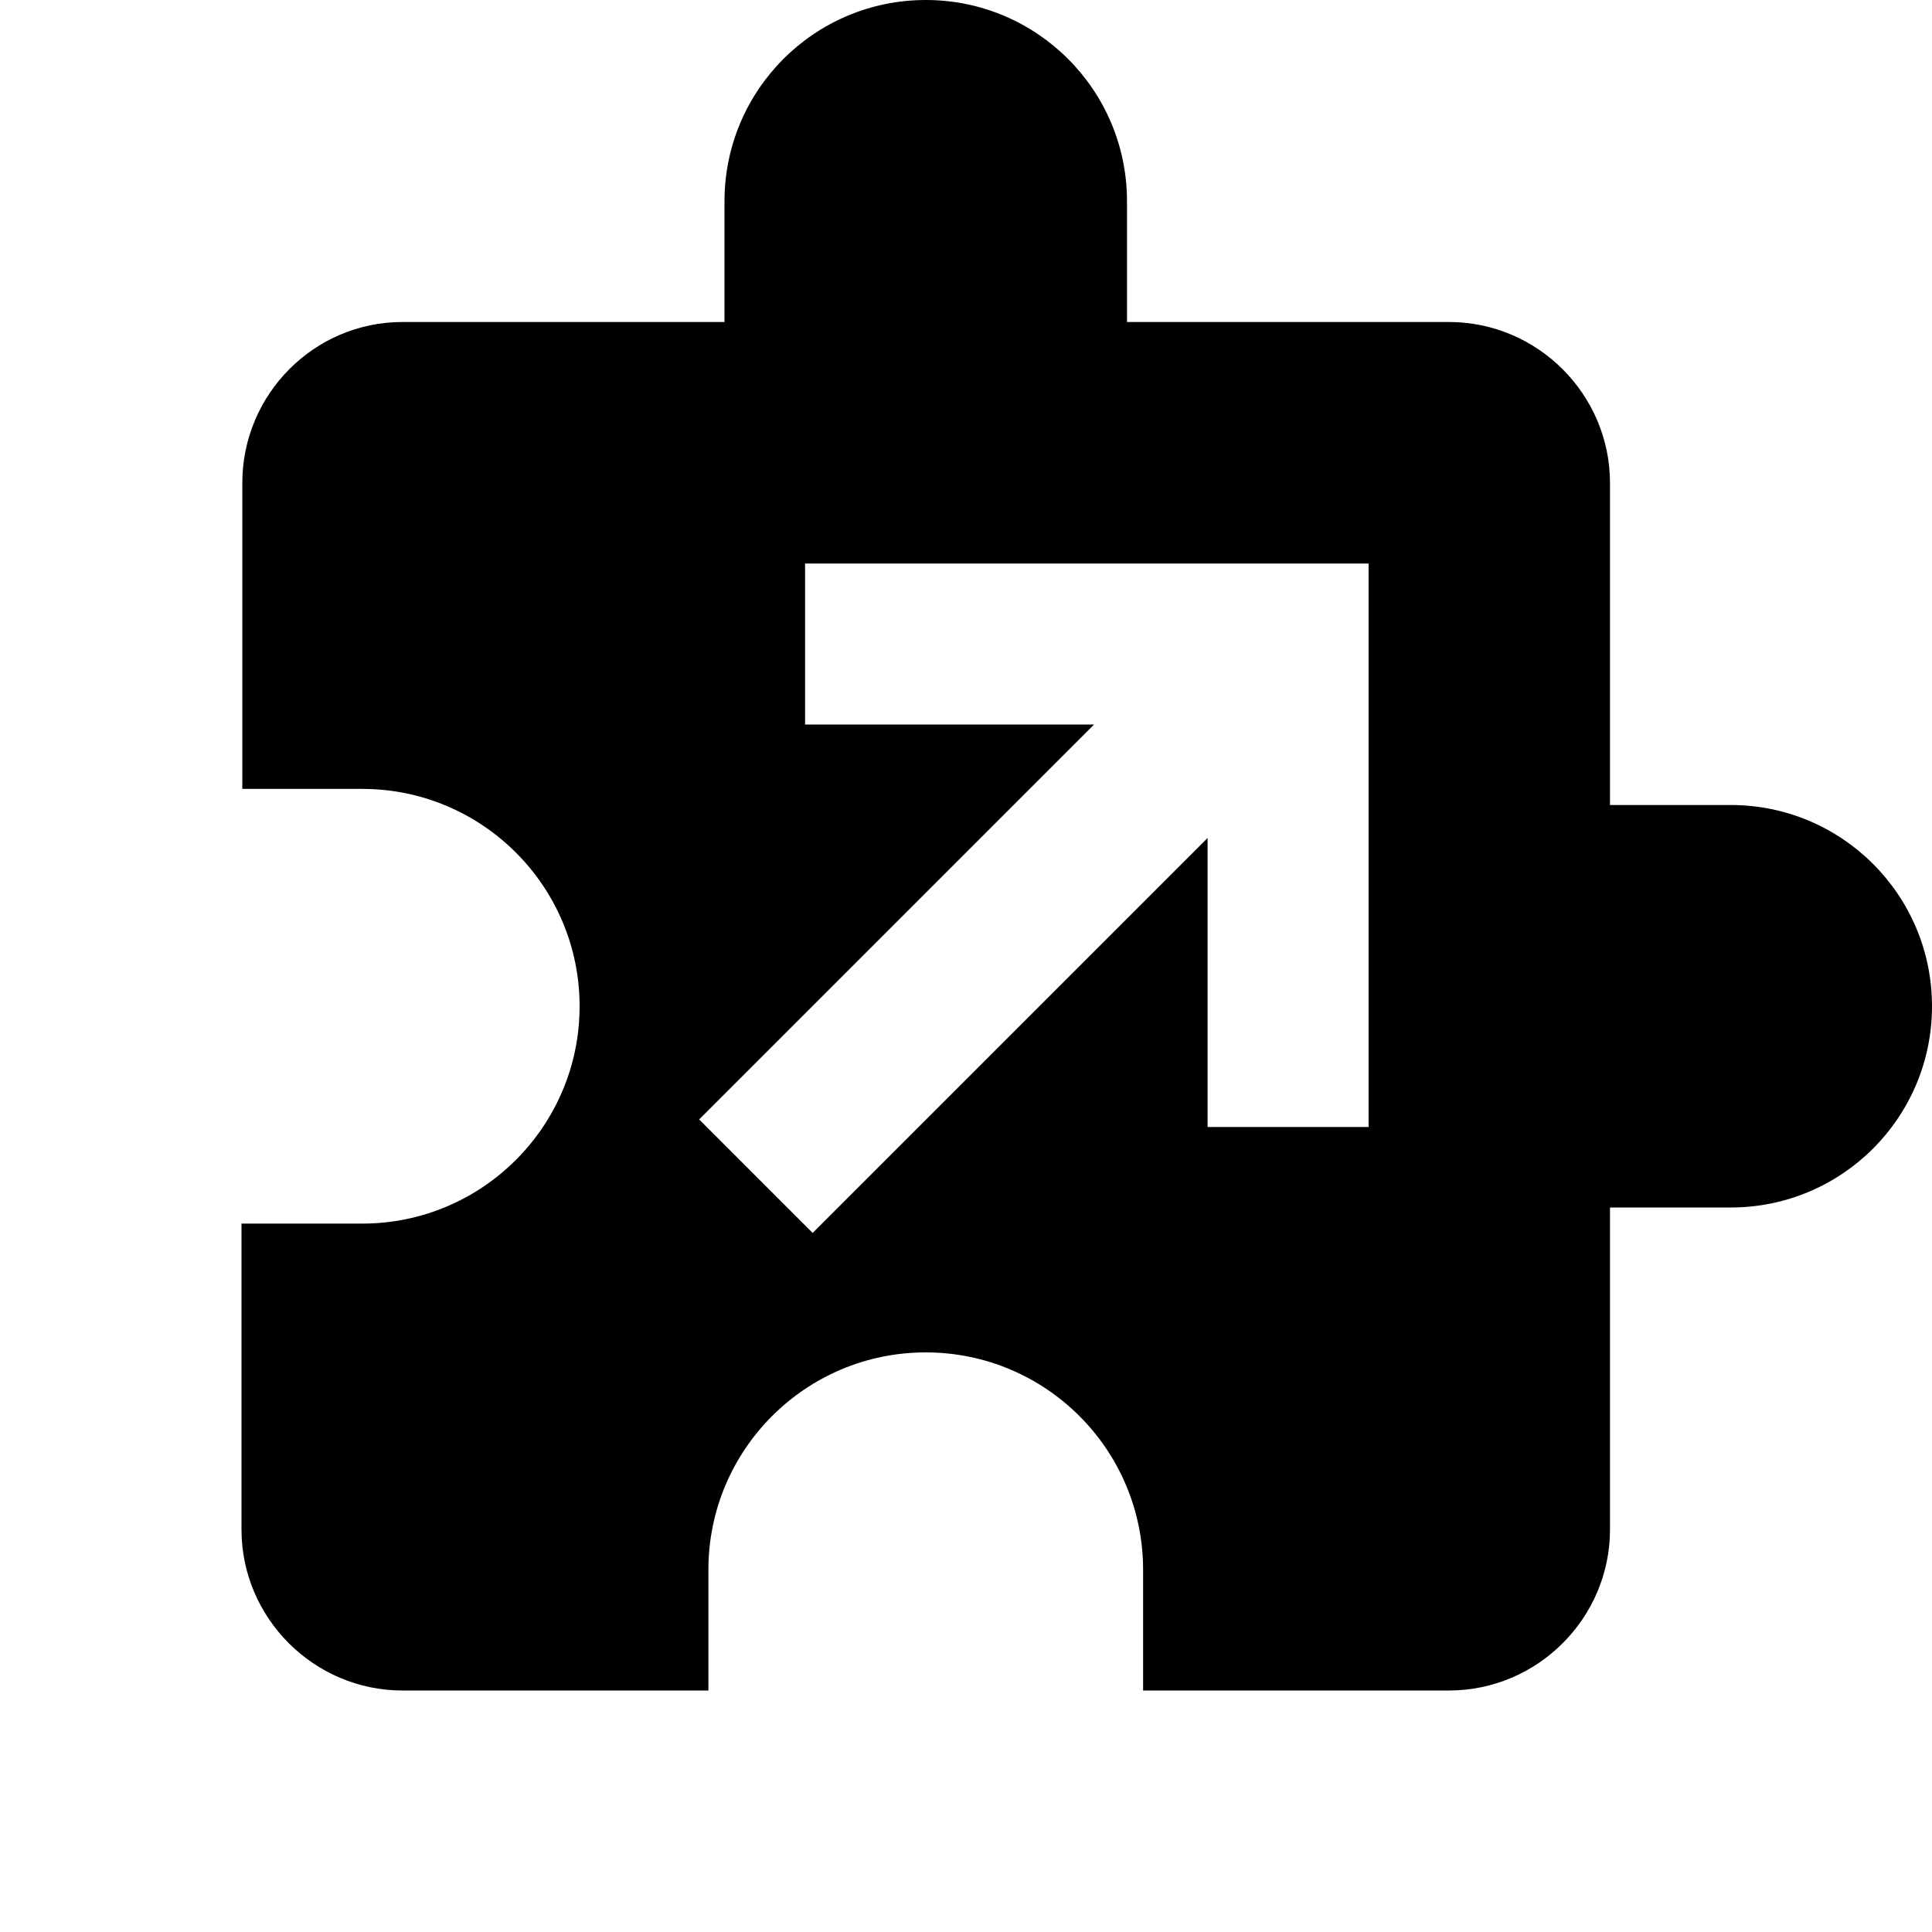
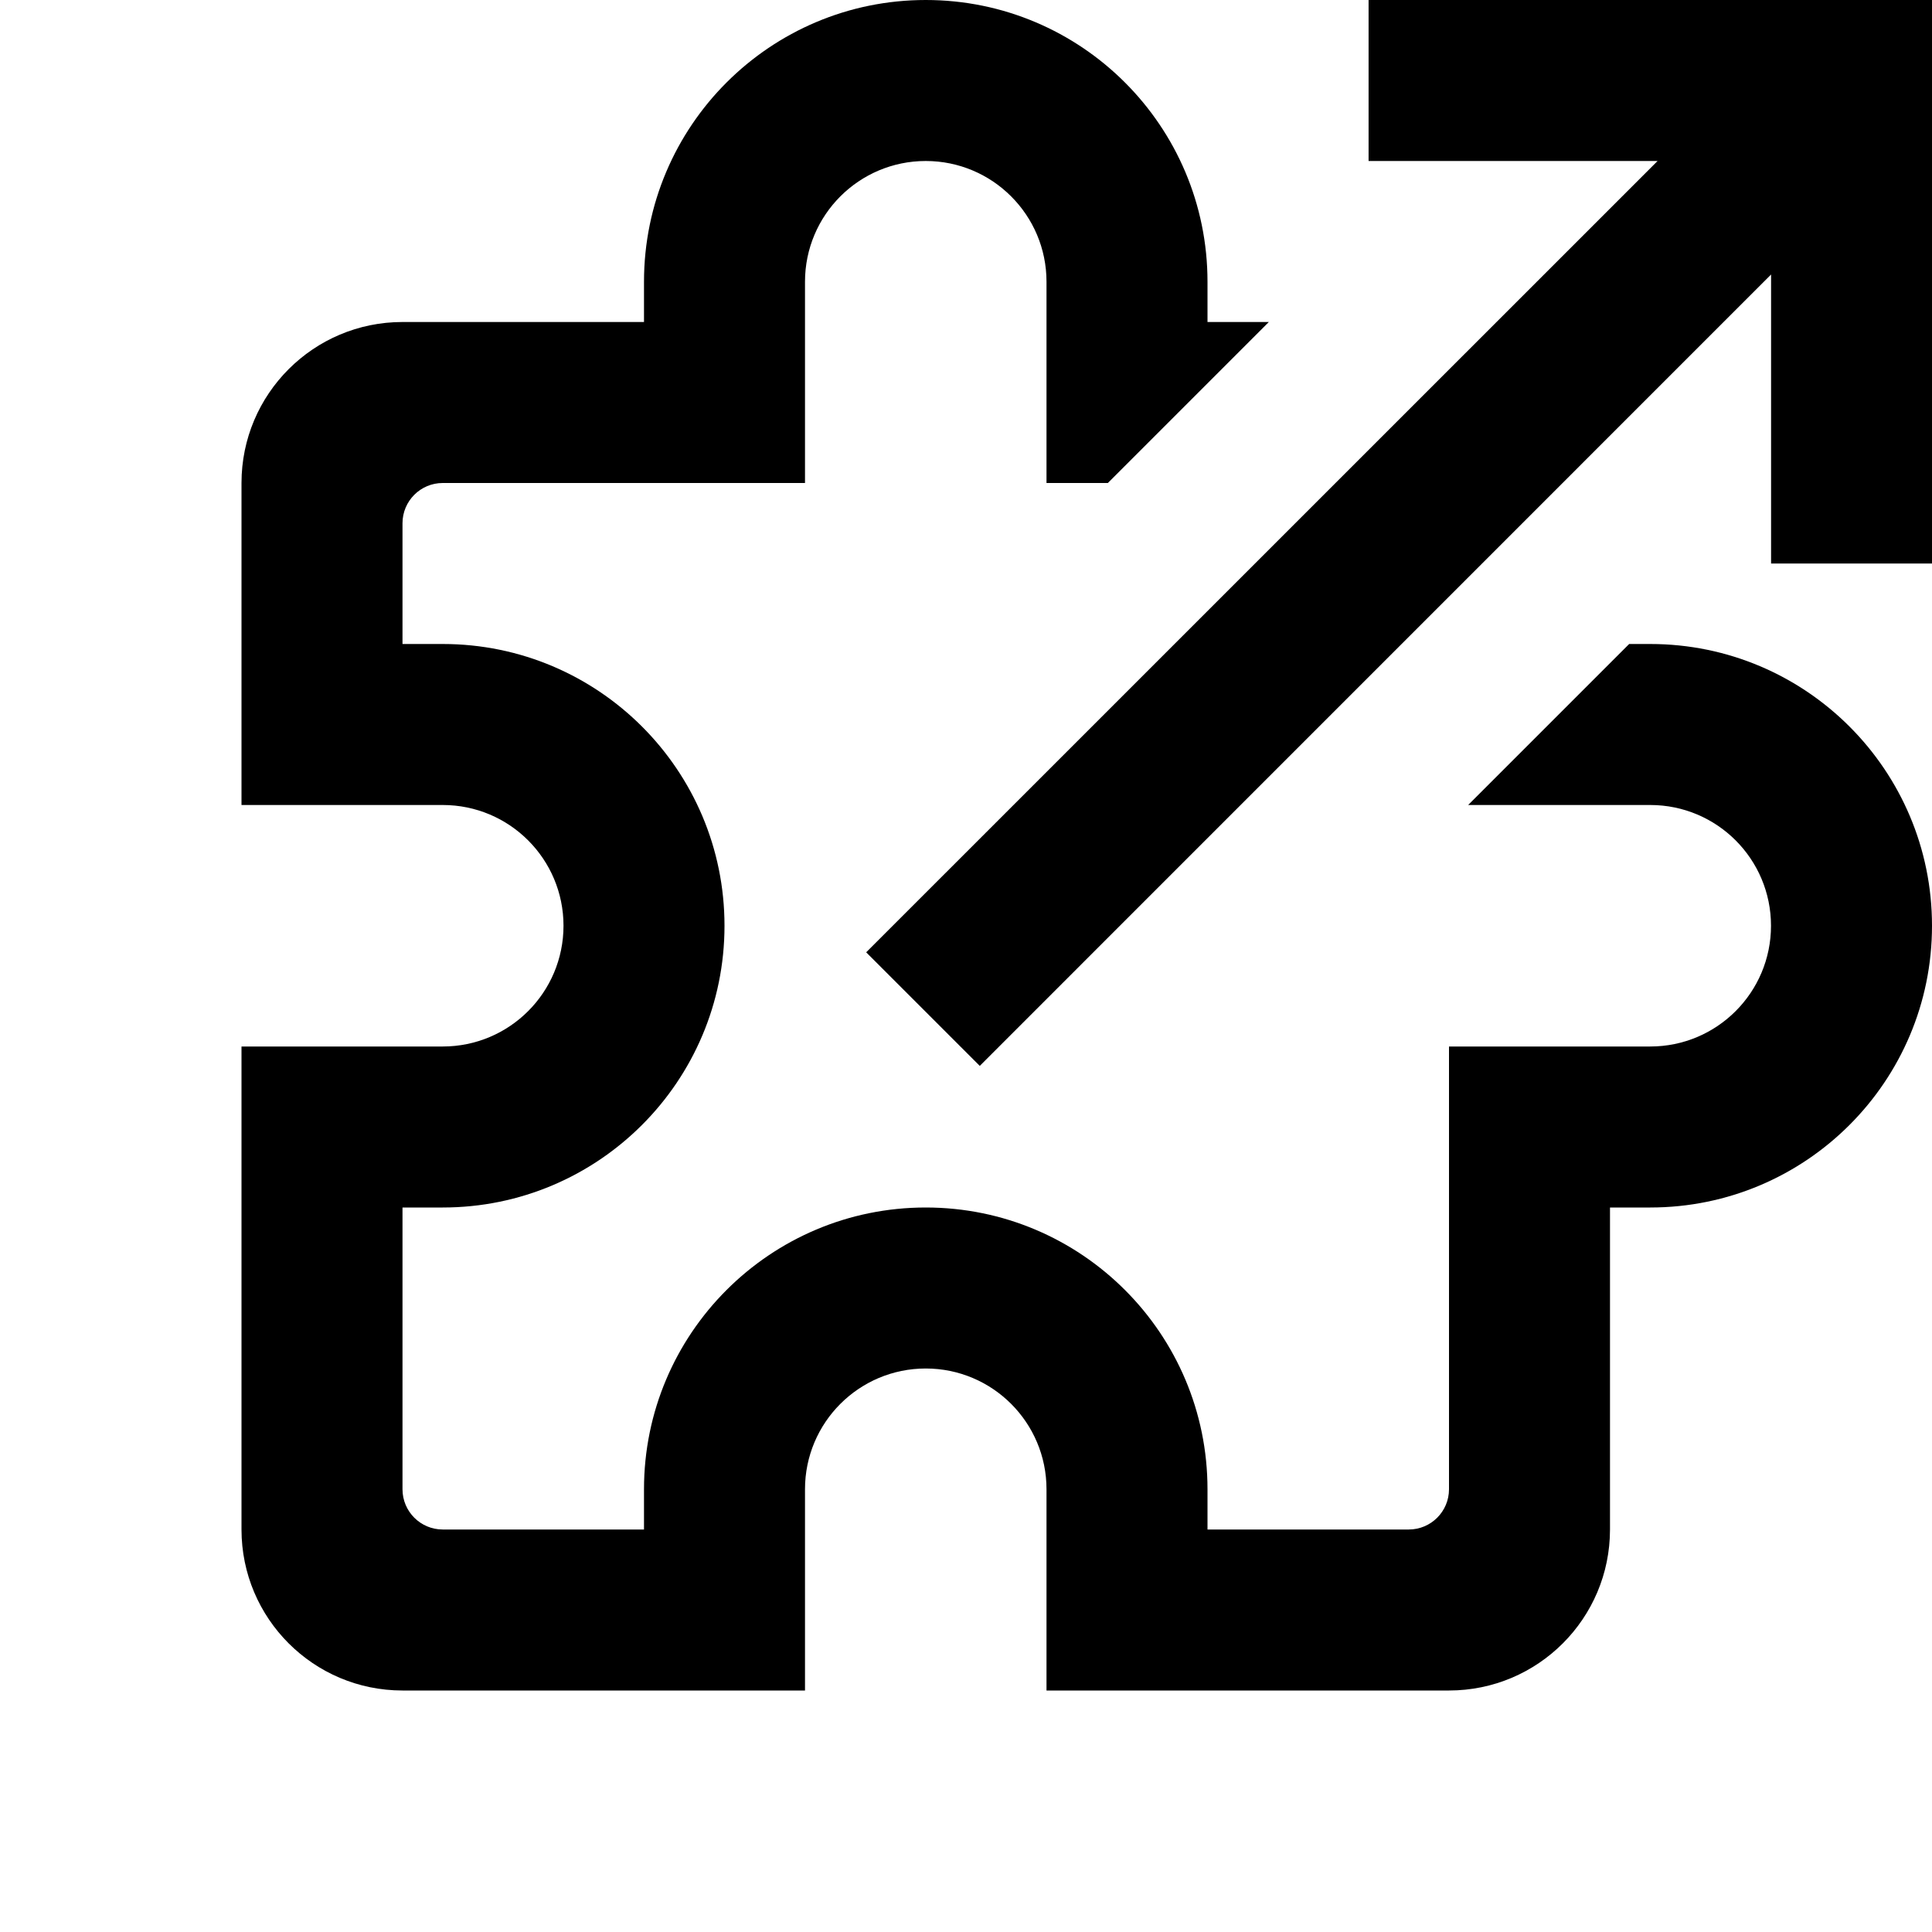
- <svg xmlns="http://www.w3.org/2000/svg" viewBox="0 0 24 24">
-   <path d="M11.5 0C12.881 0 14 1.119 14 2.5V4H18C19.1 4 20 4.9 20 6V10H21.5C22.881 10 24 11.119 24 12.5C24 13.881 22.881 15 21.5 15H20V19C20 20.1 19.1 21 18 21H14.2V19.5C14.2 18.009 12.991 16.8 11.5 16.8C10.009 16.8 8.8 18.009 8.8 19.5V21H5C3.9 21 3 20.1 3 19V15.2H4.5C5.99 15.2 7.2 13.99 7.2 12.5C7.2 11.01 5.99 9.8 4.5 9.8H3.01V6C3.01 4.9 3.9 4 5 4H9V2.5C9 1.119 10.119 0 11.5 0ZM17.001 7H10.001V9H13.591L8.685 13.906L10.095 15.316L15.001 10.41V14H17.001V7Z" />
+ <svg xmlns="http://www.w3.org/2000/svg" width="24" height="24">
+   <path d="M20 15v4a2 2 0 0 1-2 2H13v-2.5a1.5 1.5 0 0 0-3 0V21H5a2 2 0 0 1-2-2V13h2.5a1.5 1.5 0 1 0 0-3H3V6a2 2 0 0 1 2-2h3v-.5a3.5 3.5 0 1 1 7 0V4h.762l-2 2H13V3.5a1.5 1.5 0 1 0-3 0V6H5.5a.5.5 0 0 0-.5.5V8h.5a3.5 3.5 0 1 1 0 7H5v3.5a.5.5 0 0 0 .5.5H8v-.5a3.5 3.5 0 1 1 7 0v.5h2.5a.5.5 0 0 0 .5-.5V13h2.5a1.5 1.5 0 1 0 0-3h-2.262l2-2h.262a3.5 3.5 0 1 1 0 7H20zM17.001 0h7v7h-2V3.41l-9.83 9.831-1.411-1.411L20.591 2h-3.59V0z" />
</svg>
